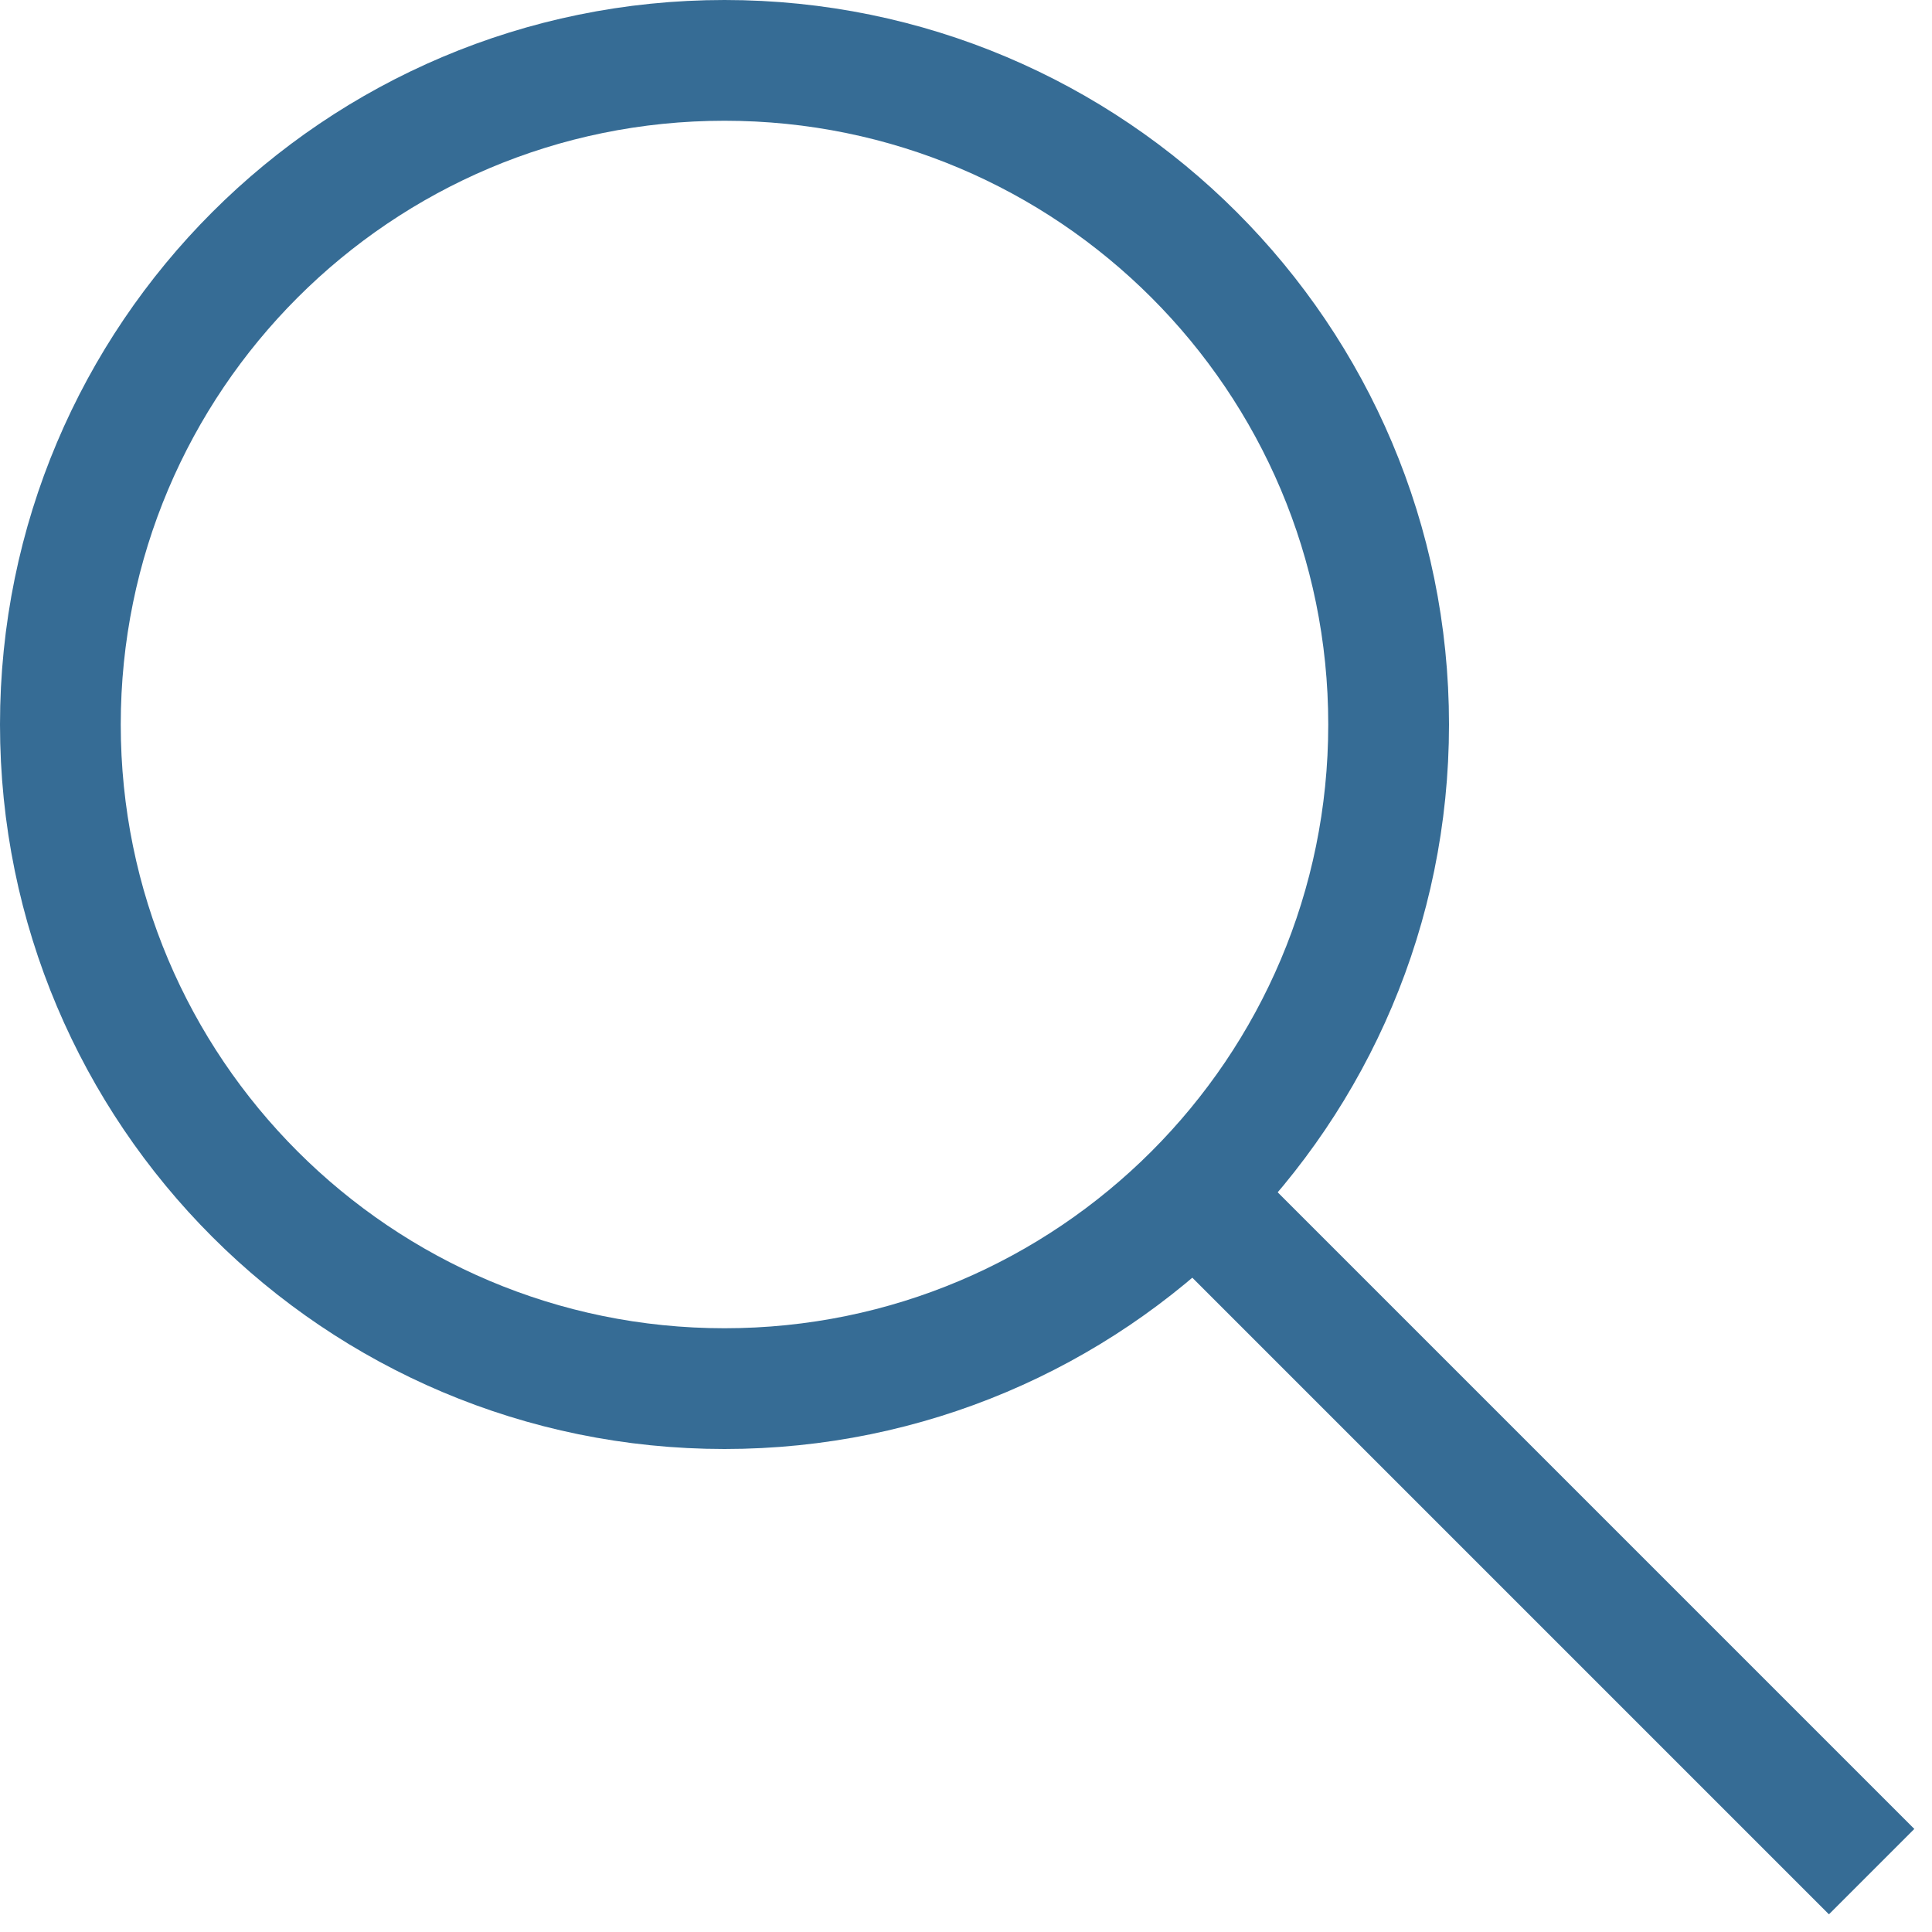
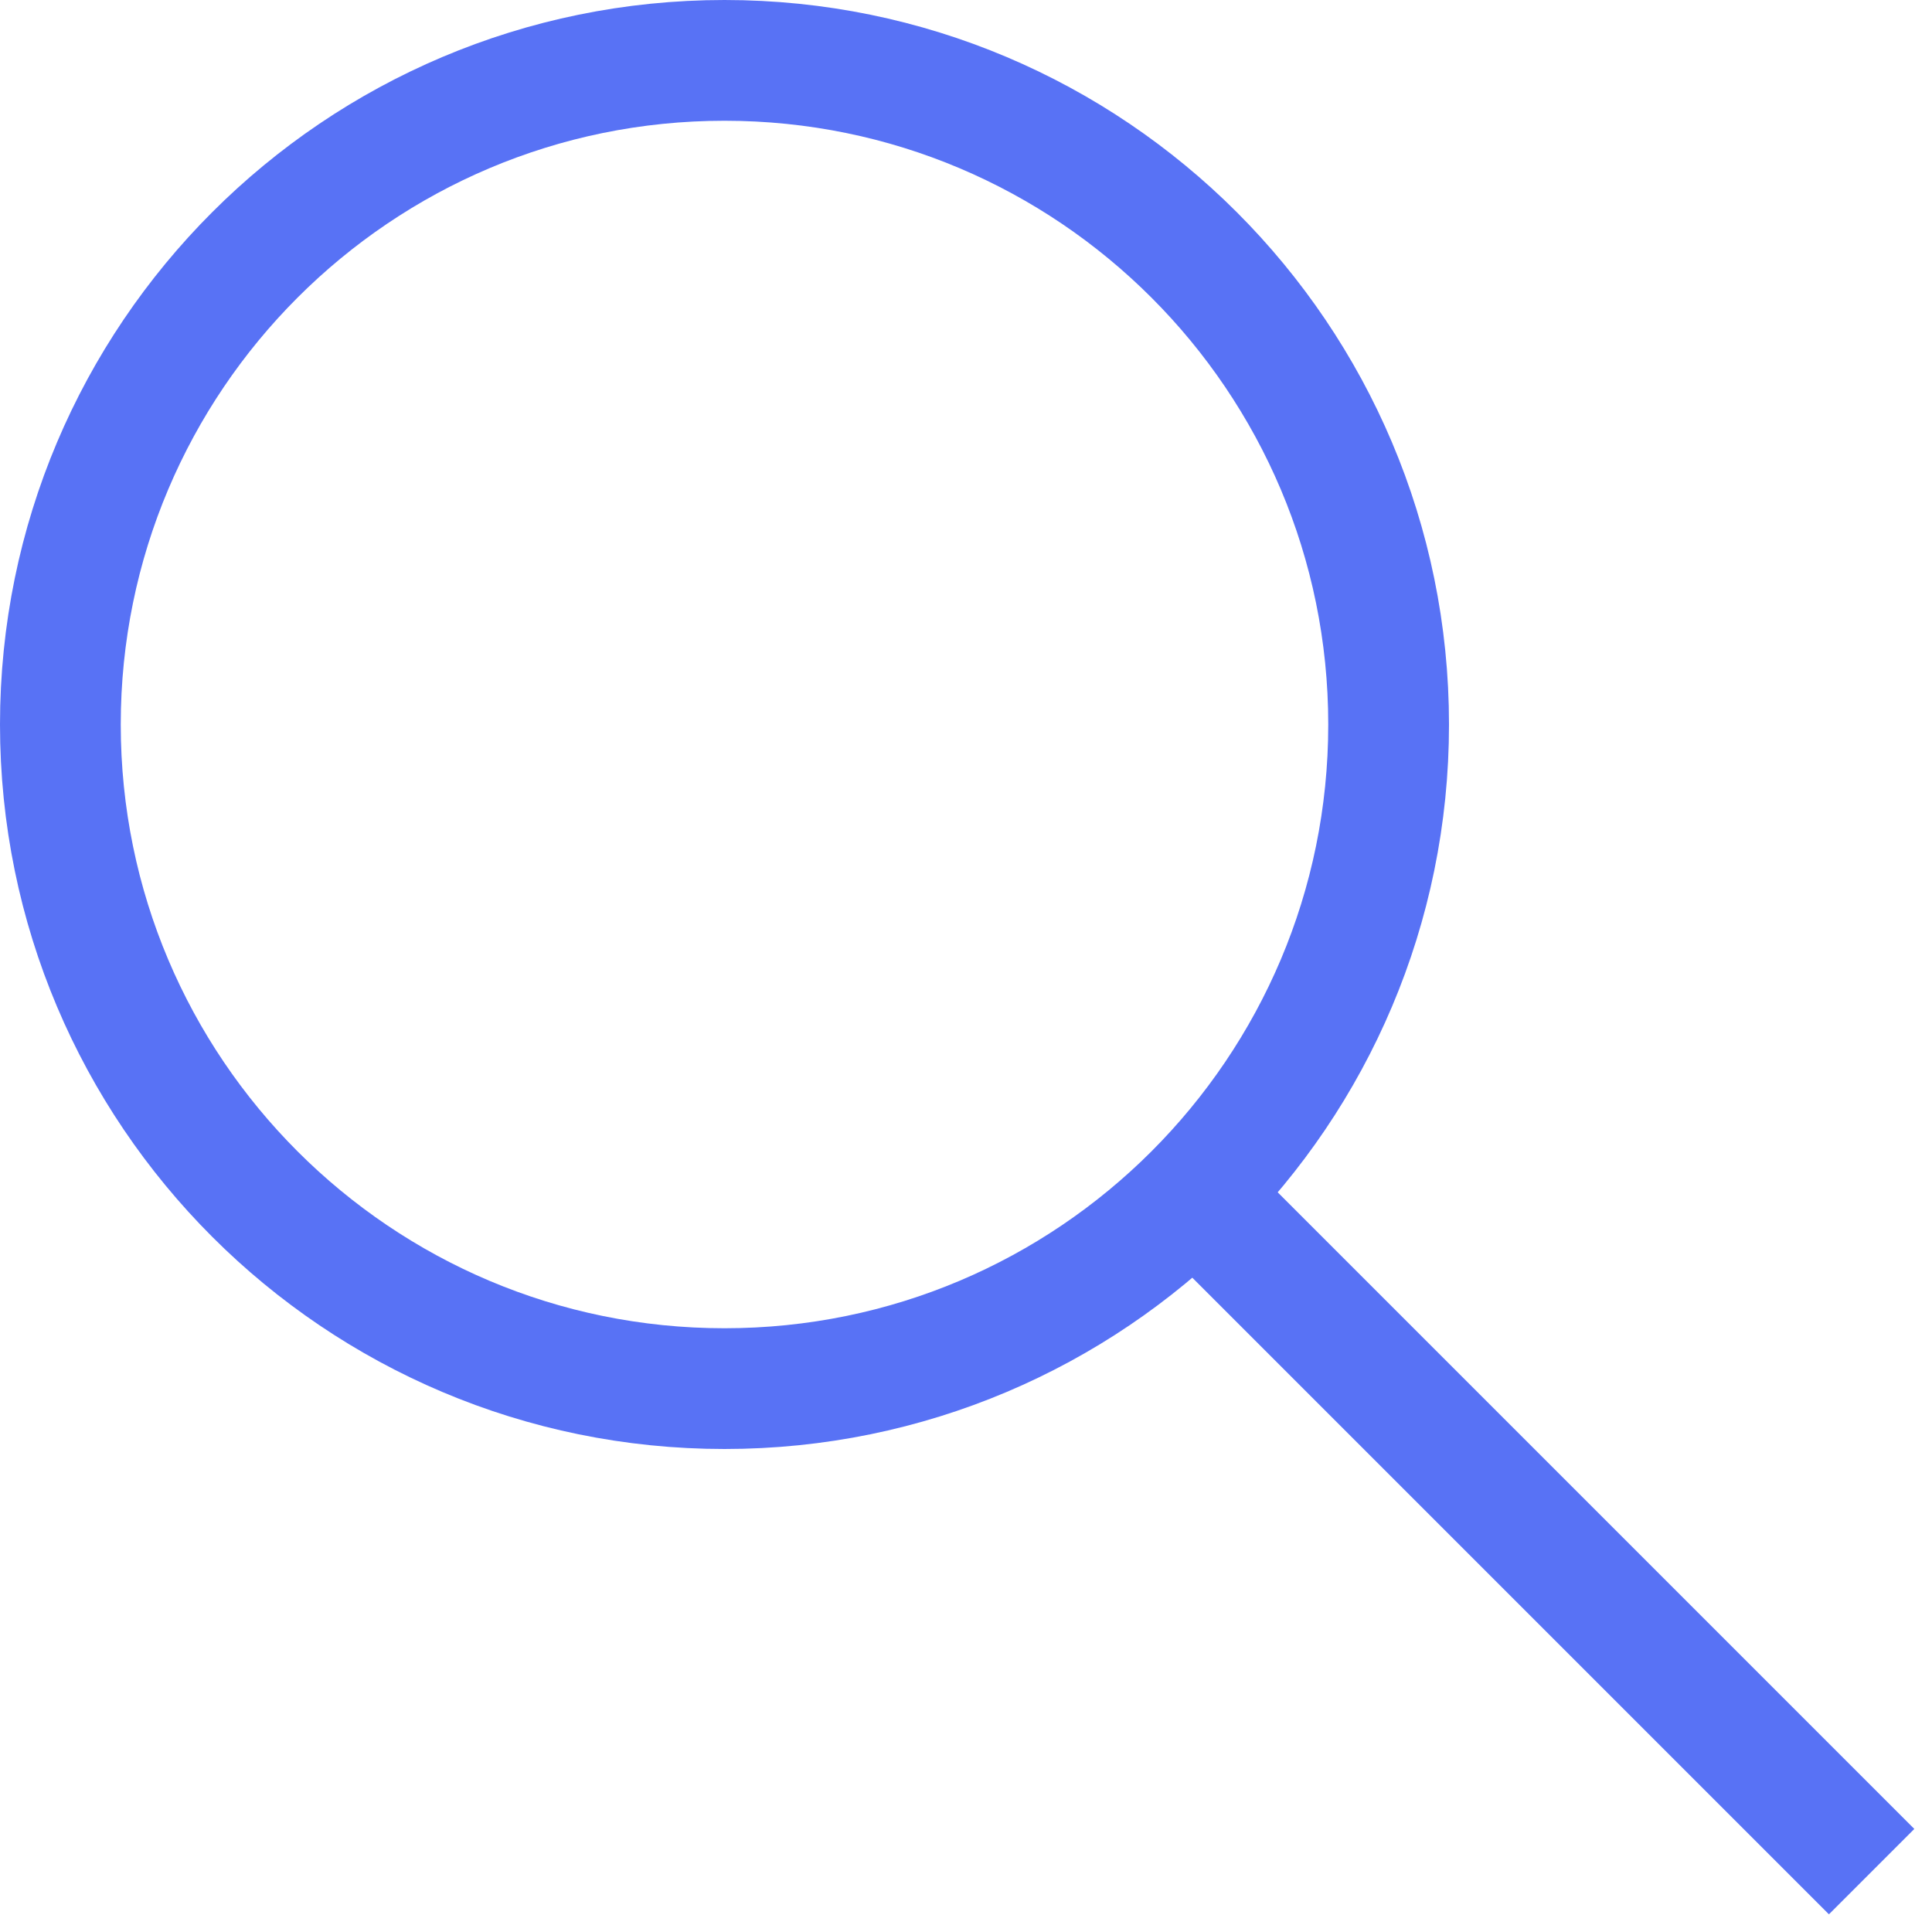
<svg xmlns="http://www.w3.org/2000/svg" viewBox="0 0 32 32">
  <defs>
-     <style>.cls-1{fill:none;stroke:#366C95;stroke-linejoin:round;stroke-width:2px;}</style>
+     <style>.cls-1{fill:none;stroke:#5872f5;stroke-linejoin:round;stroke-width:2px;}</style>
  </defs>
  <g data-name="32-Search" id="_32-Search">
    <circle class="cls-1" cx="12" cy="12" r="11" />
    <line class="cls-1" x1="20" x2="31" y1="20" y2="31" />
  </g>
</svg>
